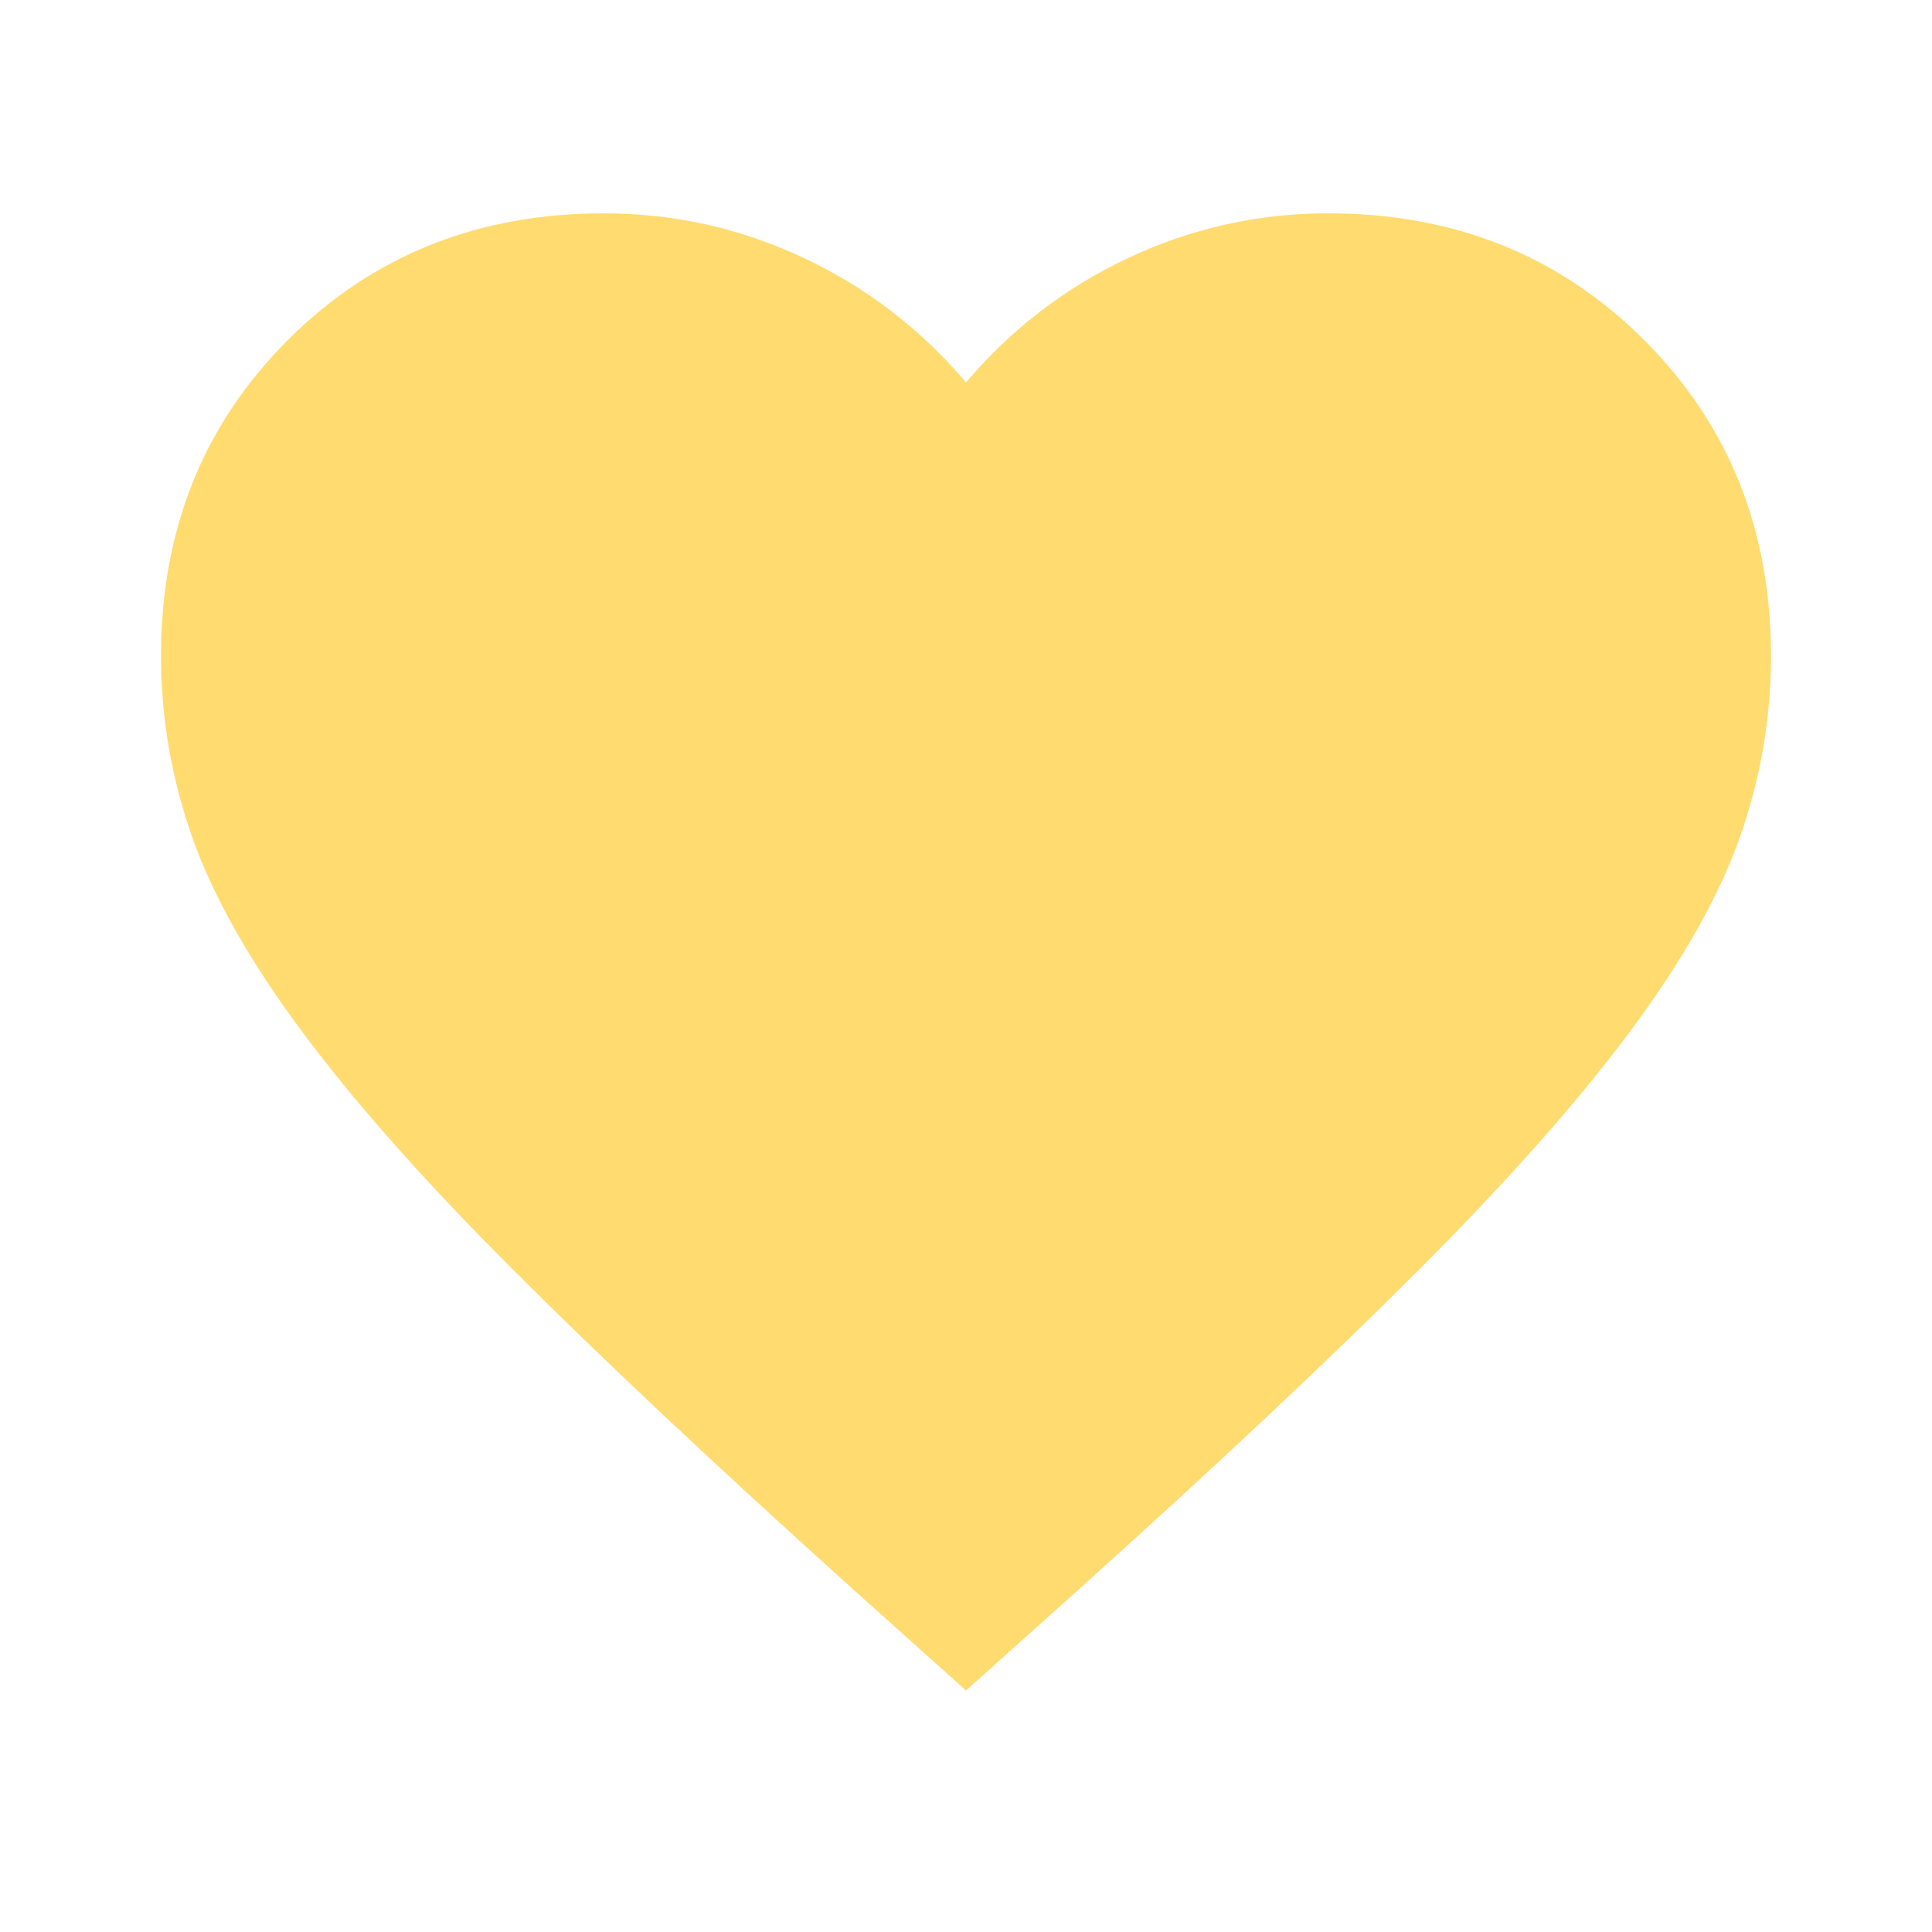
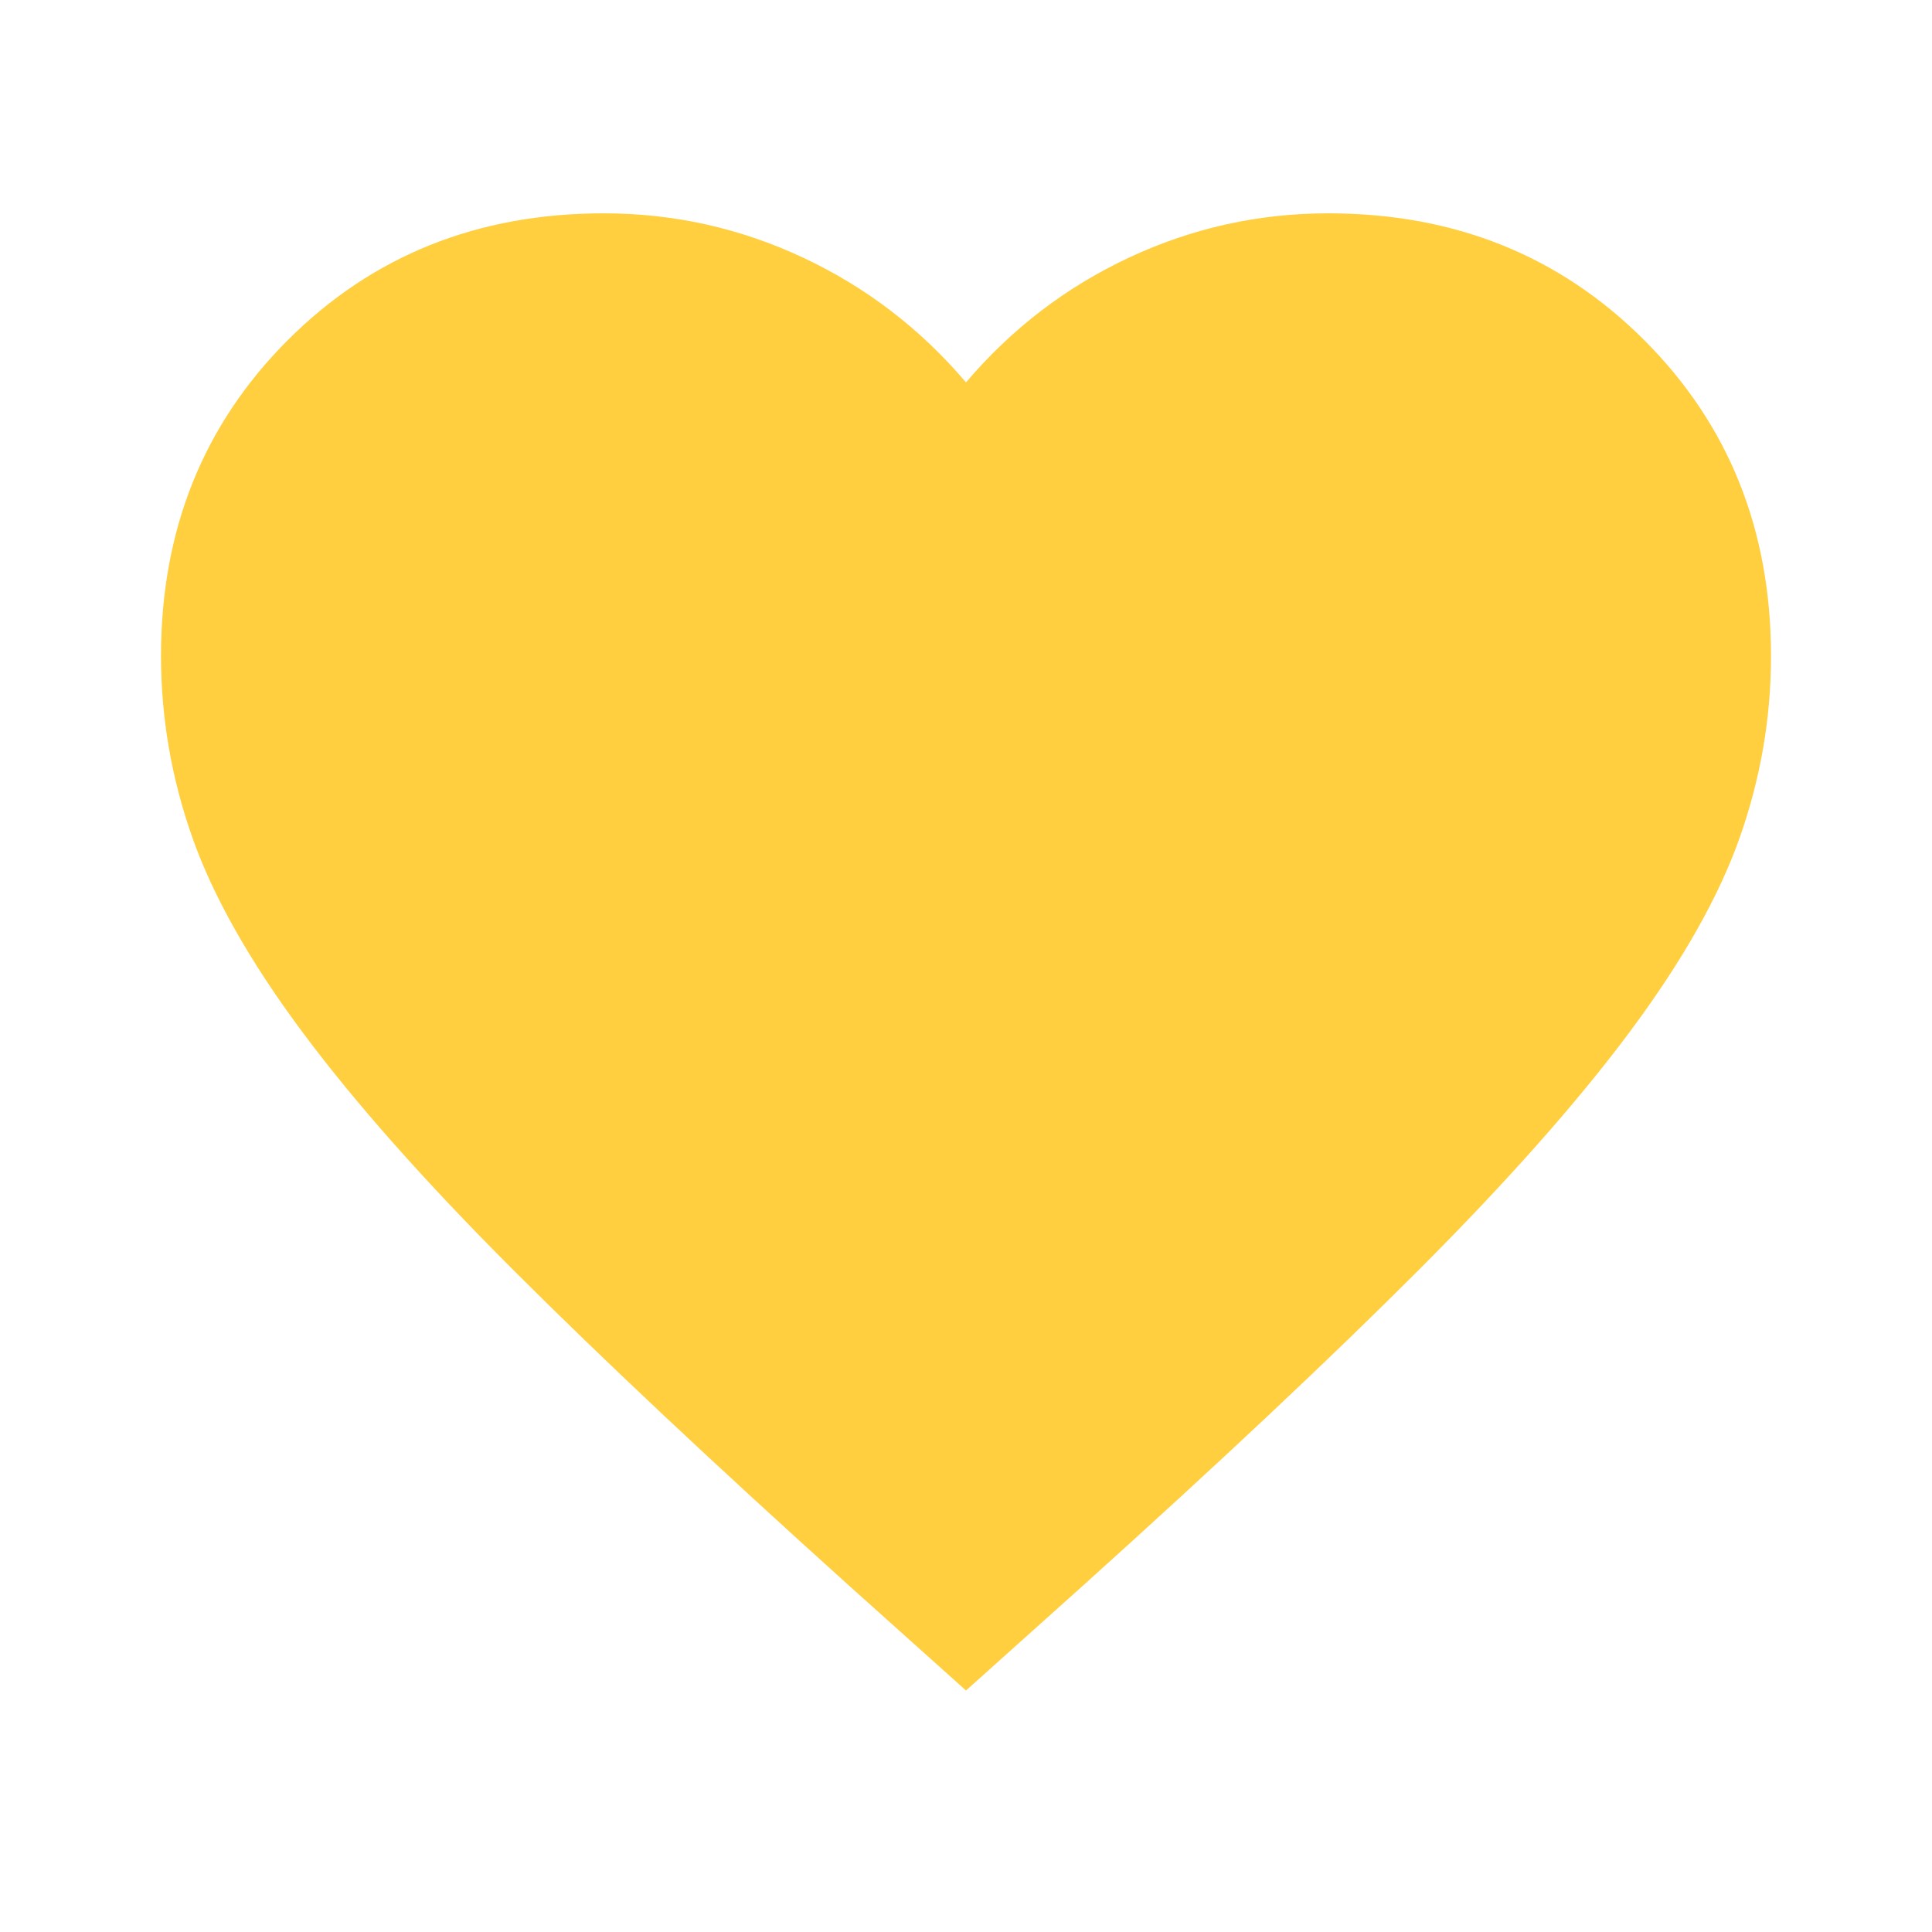
<svg xmlns="http://www.w3.org/2000/svg" width="512" height="512" viewBox="0 0 24 24">
-   <path fill="#ffcf40" fill-opacity="0.75" d="m12 21l-1.45-1.3q-2.525-2.275-4.175-3.925T3.75 12.812T2.388 10.4T2 8.15Q2 5.8 3.575 4.225T7.5 2.65q1.3 0 2.475.55T12 4.75q.85-1 2.025-1.55t2.475-.55q2.35 0 3.925 1.575T22 8.15q0 1.15-.387 2.25t-1.363 2.412t-2.625 2.963T13.45 19.7z" />
+   <path fill="#ffcf40" fill-opacity="1" d="m12 21l-1.45-1.3q-2.525-2.275-4.175-3.925T3.75 12.812T2.388 10.4T2 8.15Q2 5.8 3.575 4.225T7.5 2.65q1.3 0 2.475.55T12 4.75q.85-1 2.025-1.55t2.475-.55q2.35 0 3.925 1.575T22 8.15q0 1.15-.387 2.25t-1.363 2.412t-2.625 2.963T13.45 19.7z" />
</svg>
